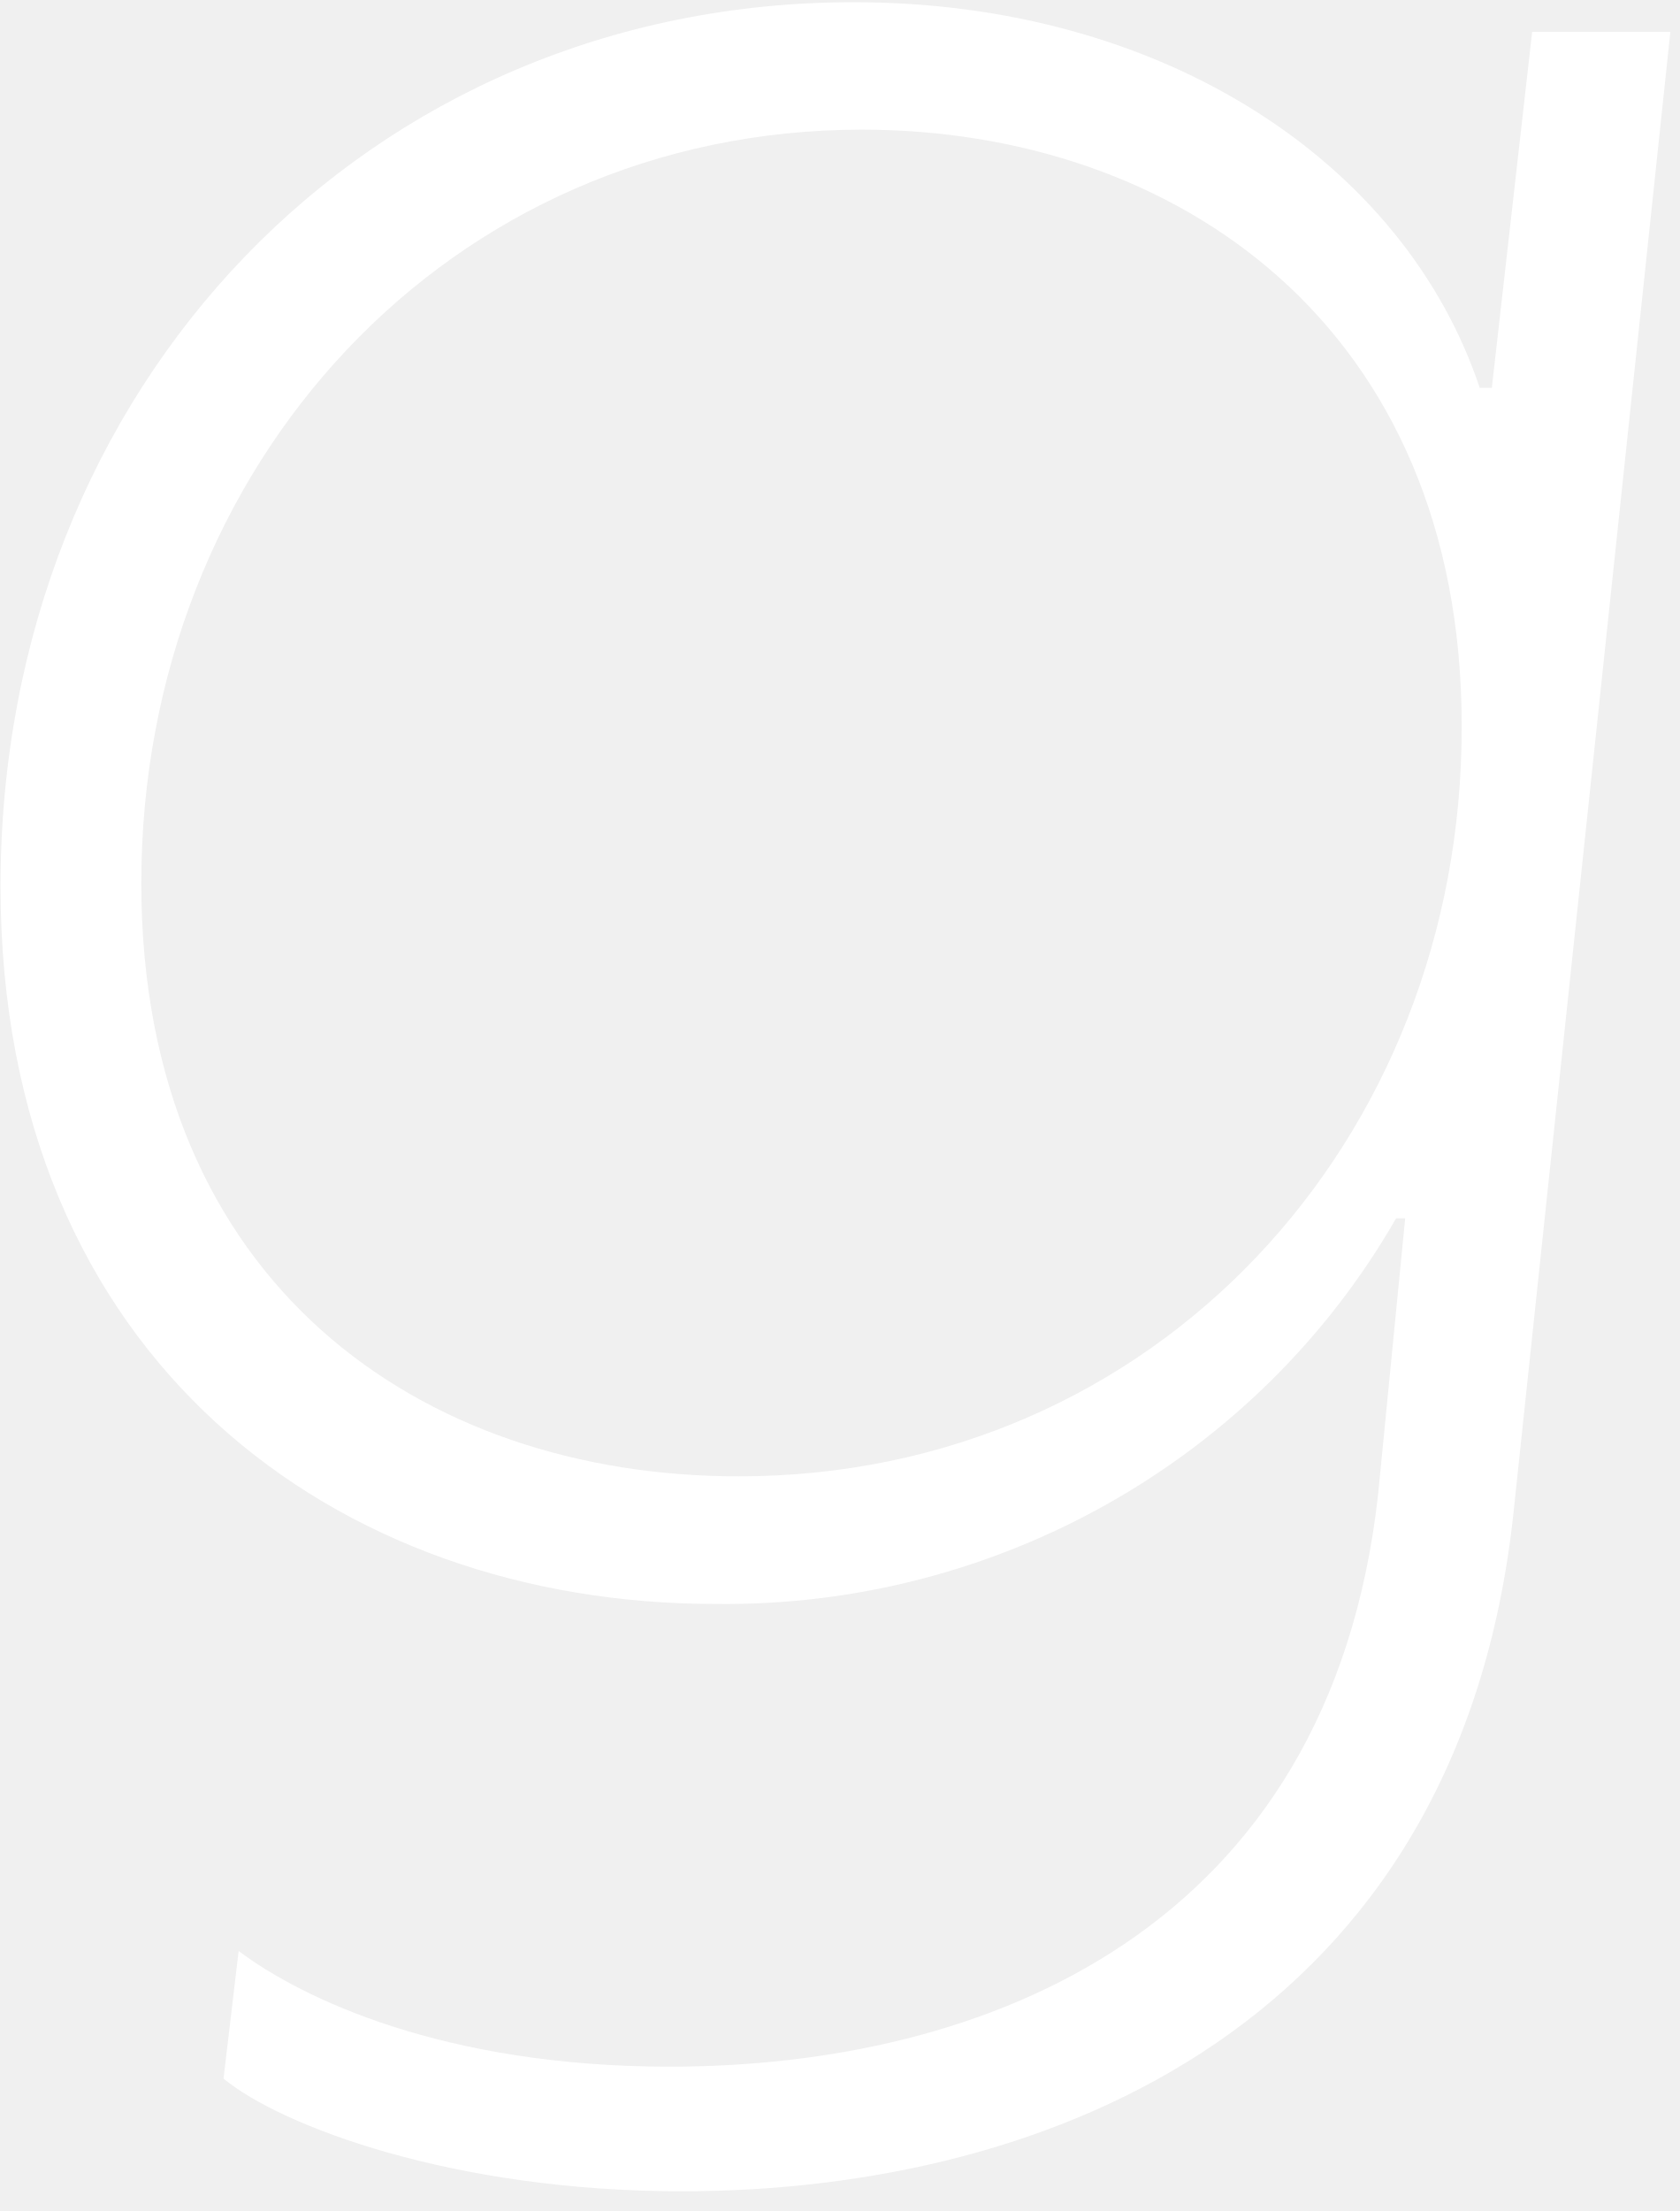
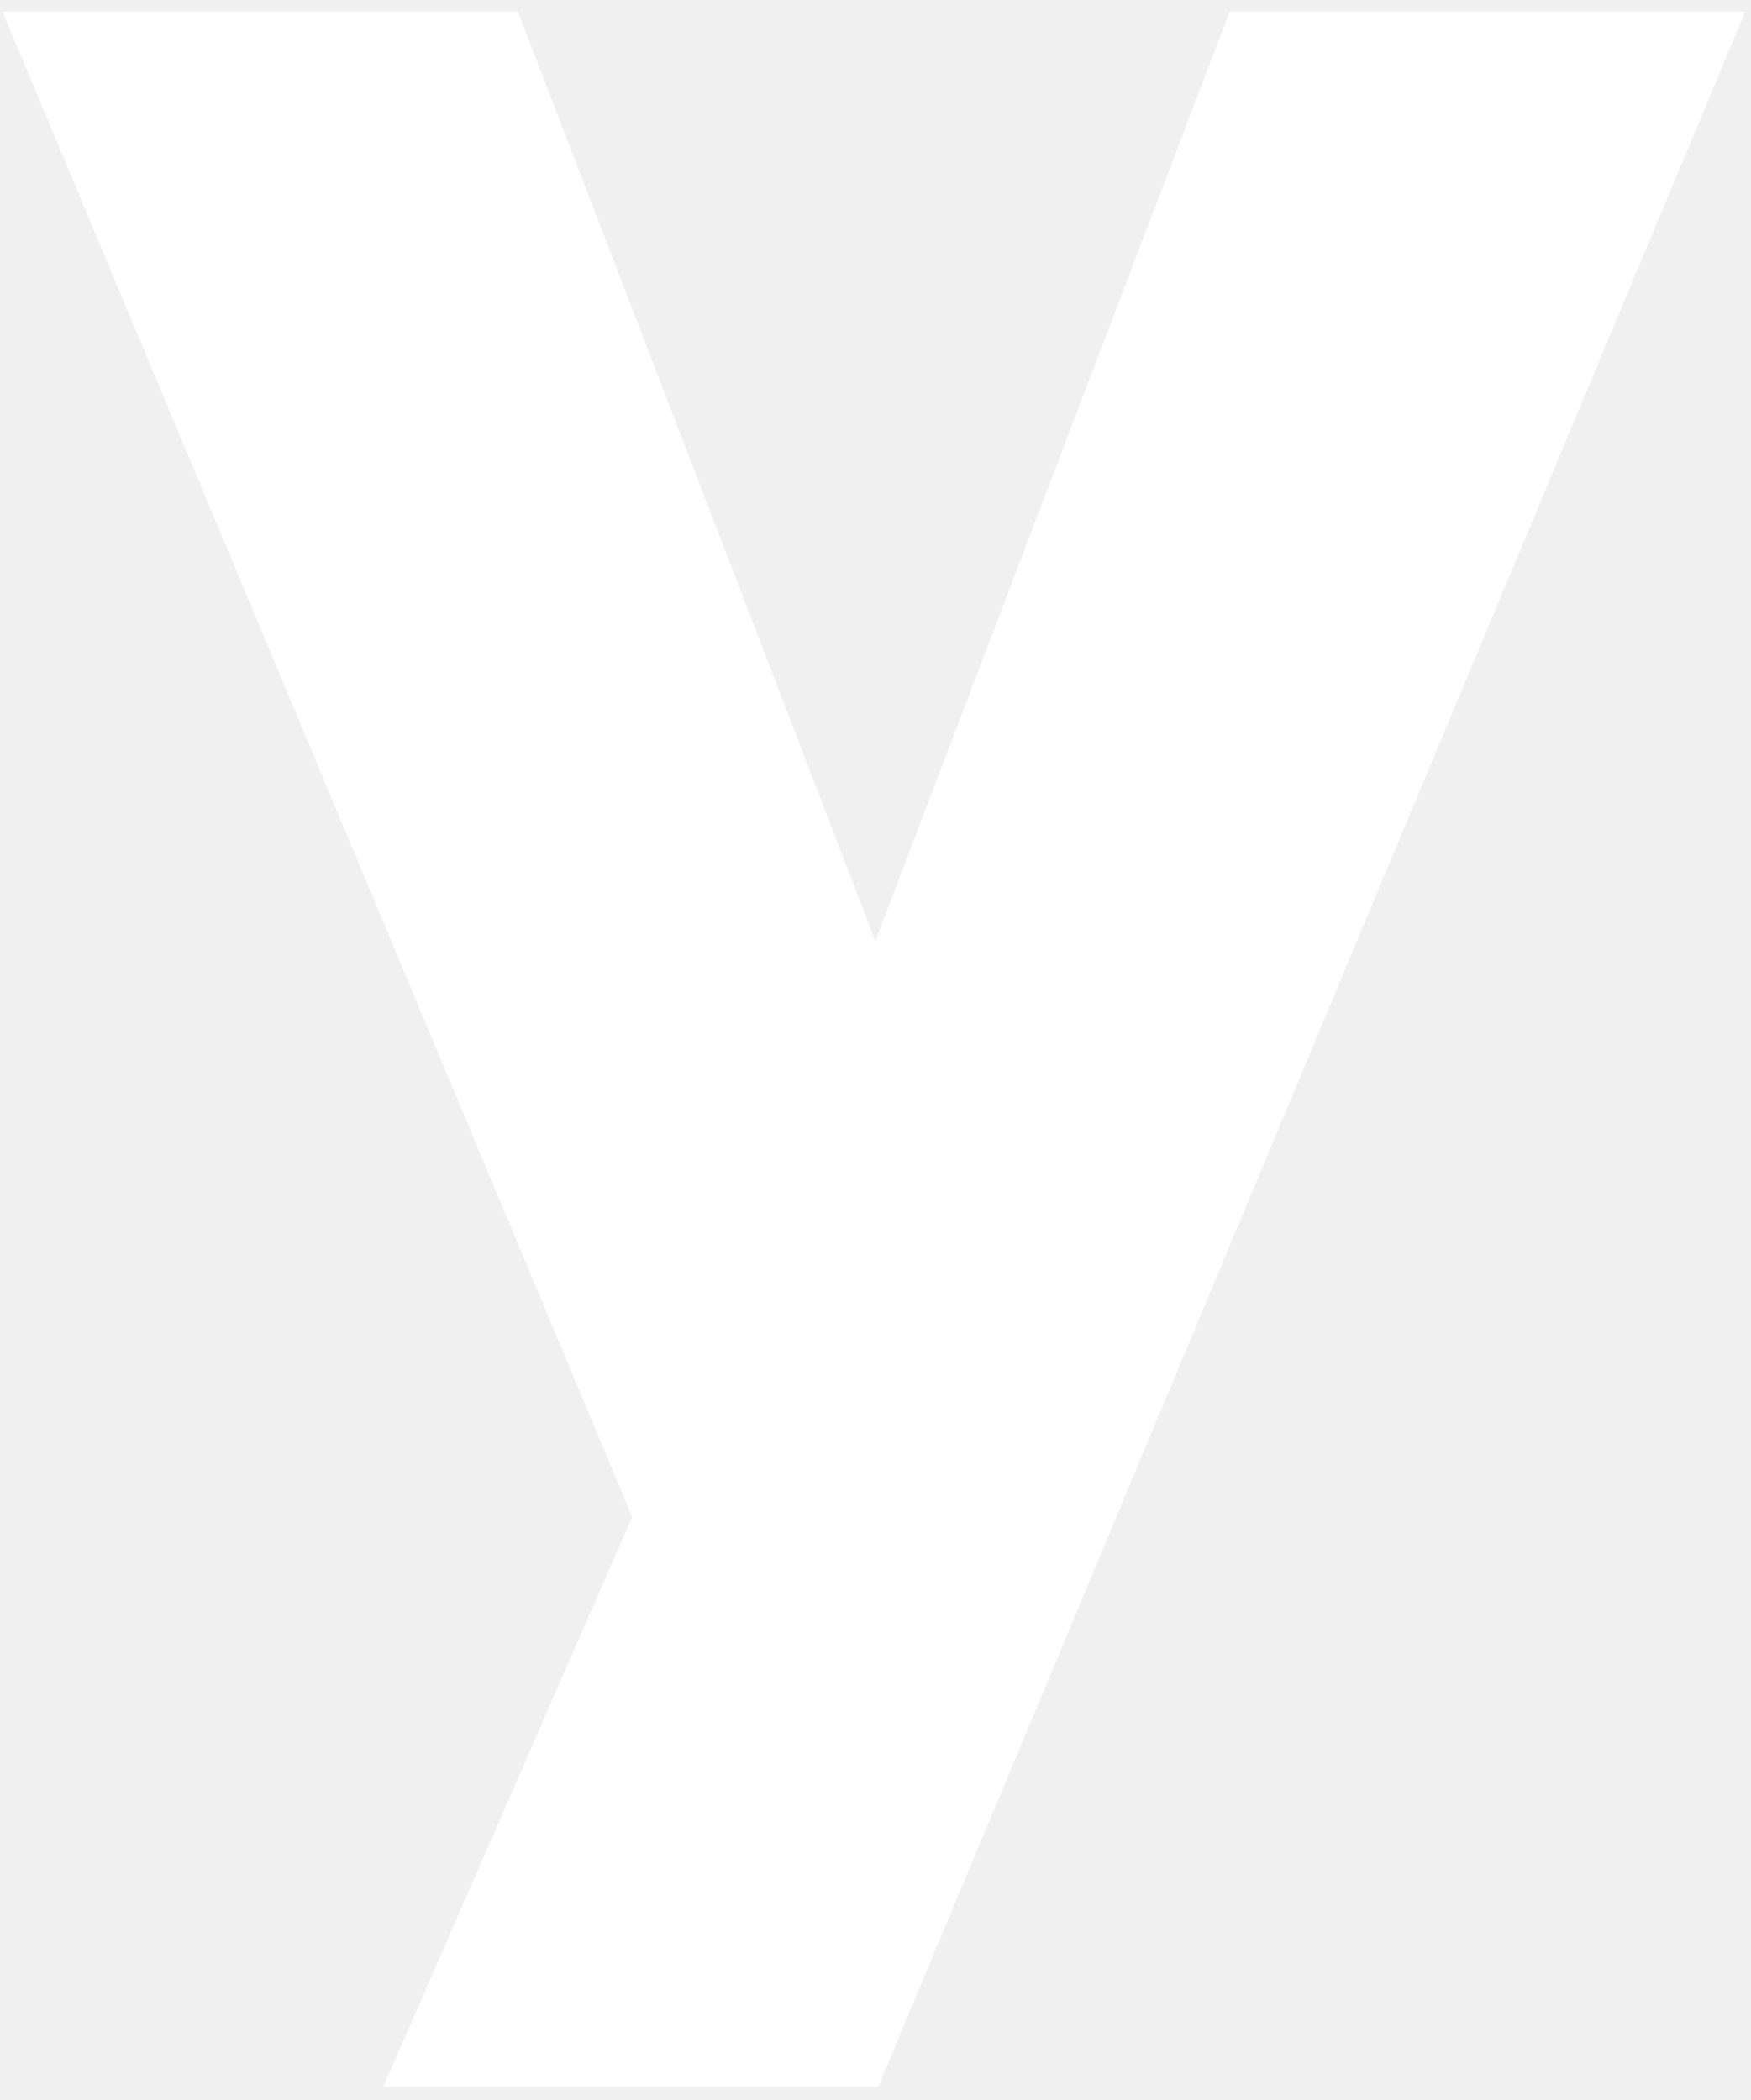
- <svg xmlns="http://www.w3.org/2000/svg" version="1.1" width="19px" height="25px">
-   <g transform="matrix(1 0 0 1 -1146 -3813 )">
-     <path d="M 17.328 0.36  L 16.872 4.385  L 16.735 4.385  C 15.882 1.837  13.155 0.025  9.653 0.025  C 4.171 0.025  0.006 4.352  0.006 10.02  C 0.006 15.385  3.823 18.136  8.086 18.136  C 11.27 18.176  14.223 16.504  15.789 13.776  L 15.892 13.776  L 15.586 16.895  C 15.04 21.824  11.154 23.368  7.574 23.368  C 5.018 23.368  3.414 22.597  2.699 22.06  L 2.528 23.503  C 3.177 24.038  5.119 24.777  7.709 24.777  C 11.903 24.777  16.506 22.865  17.118 17.095  L 18.891 0.36  L 17.328 0.36  Z M 8.358 16.693  L 8.349 16.693  C 4.769 16.693  1.598 14.513  1.598 9.986  C 1.598 5.267  5.075 1.466  9.747 1.466  C 13.292 1.466  16.531 3.68  16.531 8.209  C 16.54 12.904  13.061 16.693  8.358 16.693  Z " fill-rule="nonzero" fill="#ffffff" stroke="none" transform="matrix(1 0 0 1 1146 3813 )" />
+ <svg xmlns="http://www.w3.org/2000/svg" version="1.1" width="20px" height="24px">
+   <g transform="matrix(1 0 0 1 -1124 -3943 )">
+     <path d="M 10.001 10.755  L 5.918 0.134  L 0.029 0.134  L 7.223 17.336  L 4.379 23.849  L 10.035 23.849  L 19.94 0.134  L 14.049 0.134  L 10.001 10.755  Z " fill-rule="nonzero" fill="#ffffff" stroke="none" transform="matrix(1 0 0 1 1124 3943 )" />
  </g>
</svg>
